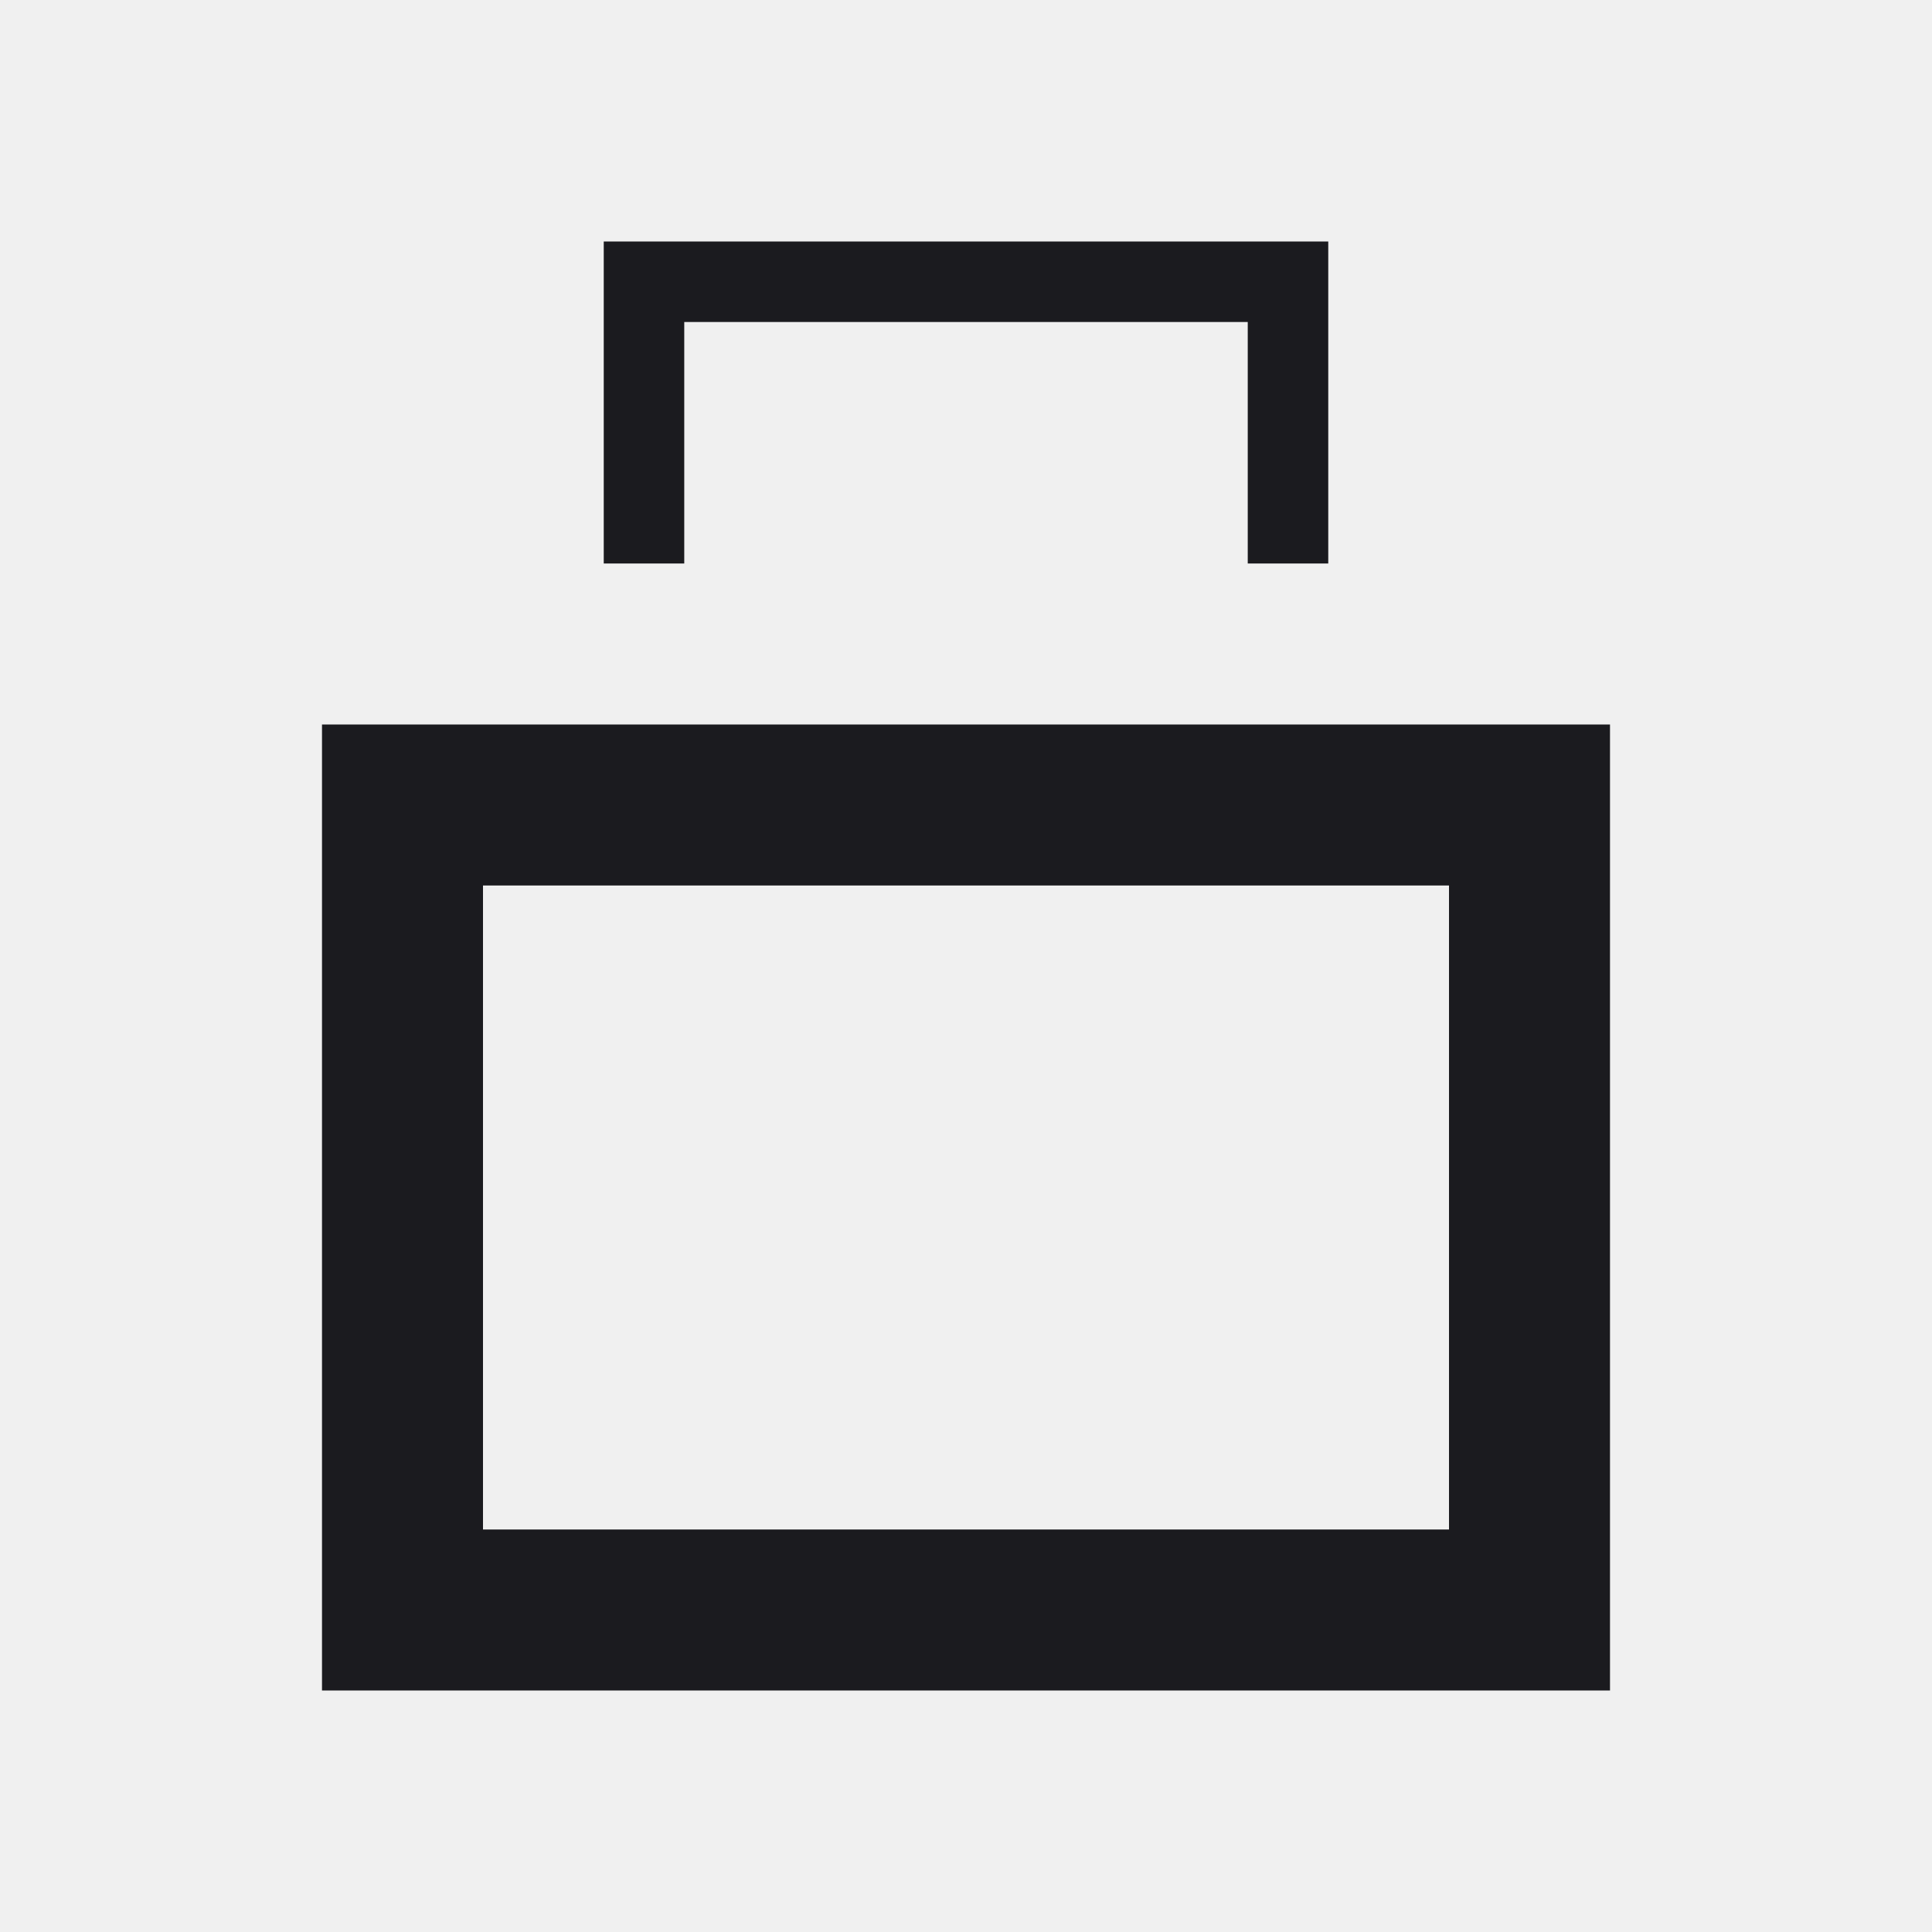
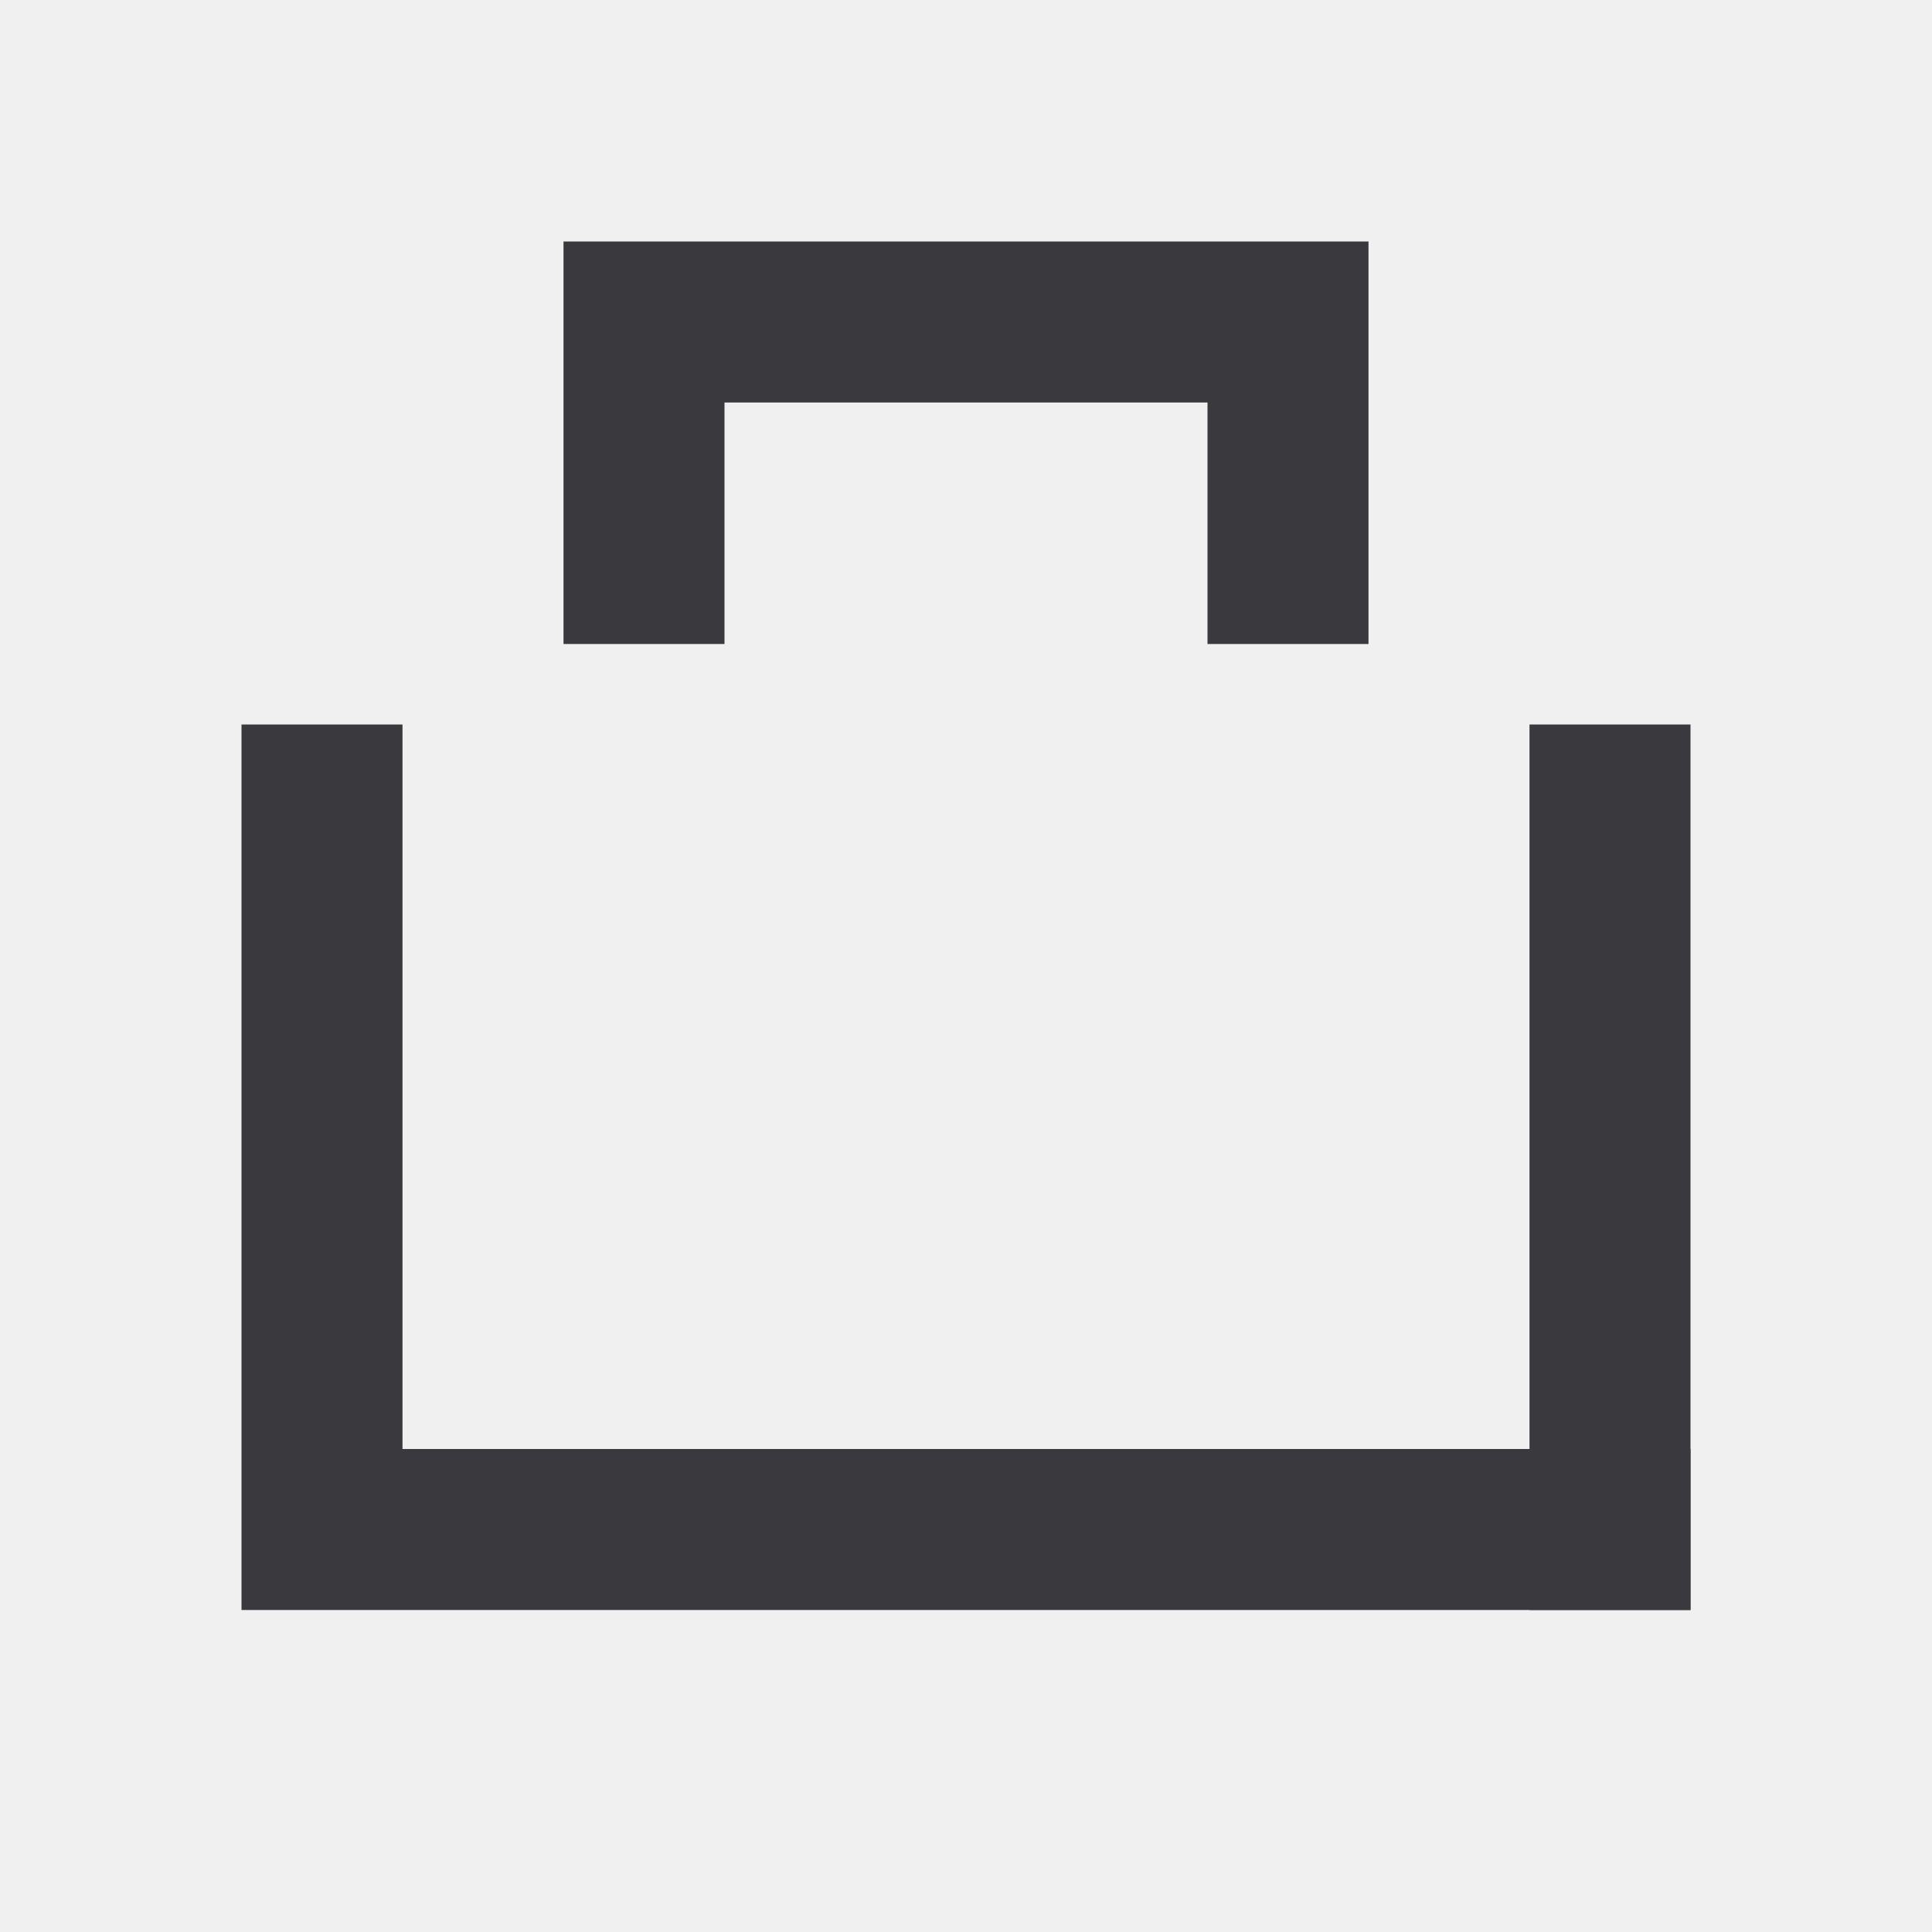
<svg xmlns="http://www.w3.org/2000/svg" width="24" height="24" viewBox="0 0 24 24" fill="none">
-   <path fill-rule="evenodd" clip-rule="evenodd" d="M8 3H7.5V3.5V7H8.5V4H15.5V7H16.5V3.5V3H16H8ZM5 9H4V10V20V21H5H19H20V20V10V9H19H5ZM6 19V11H18V19H6Z" fill="#1B1B1F" />
+   <g clip-path="url(#clip0_8842_20216)">
+     <path fill-rule="evenodd" clip-rule="evenodd" d="M19 20V9H21V20H19Z" fill="#3A3A3E" />
+     <path fill-rule="evenodd" clip-rule="evenodd" d="M17 8V3H7V8H9V5H15V8H17ZM3 18V9H5V18L21 18V20H5H3V18Z" fill="#3A3A3E" />
+   </g>
+   <defs>
+     <clipPath id="clip0_8842_20216">
+       <rect width="24" height="24" fill="white" />
+     </clipPath>
+   </defs>
</svg>
